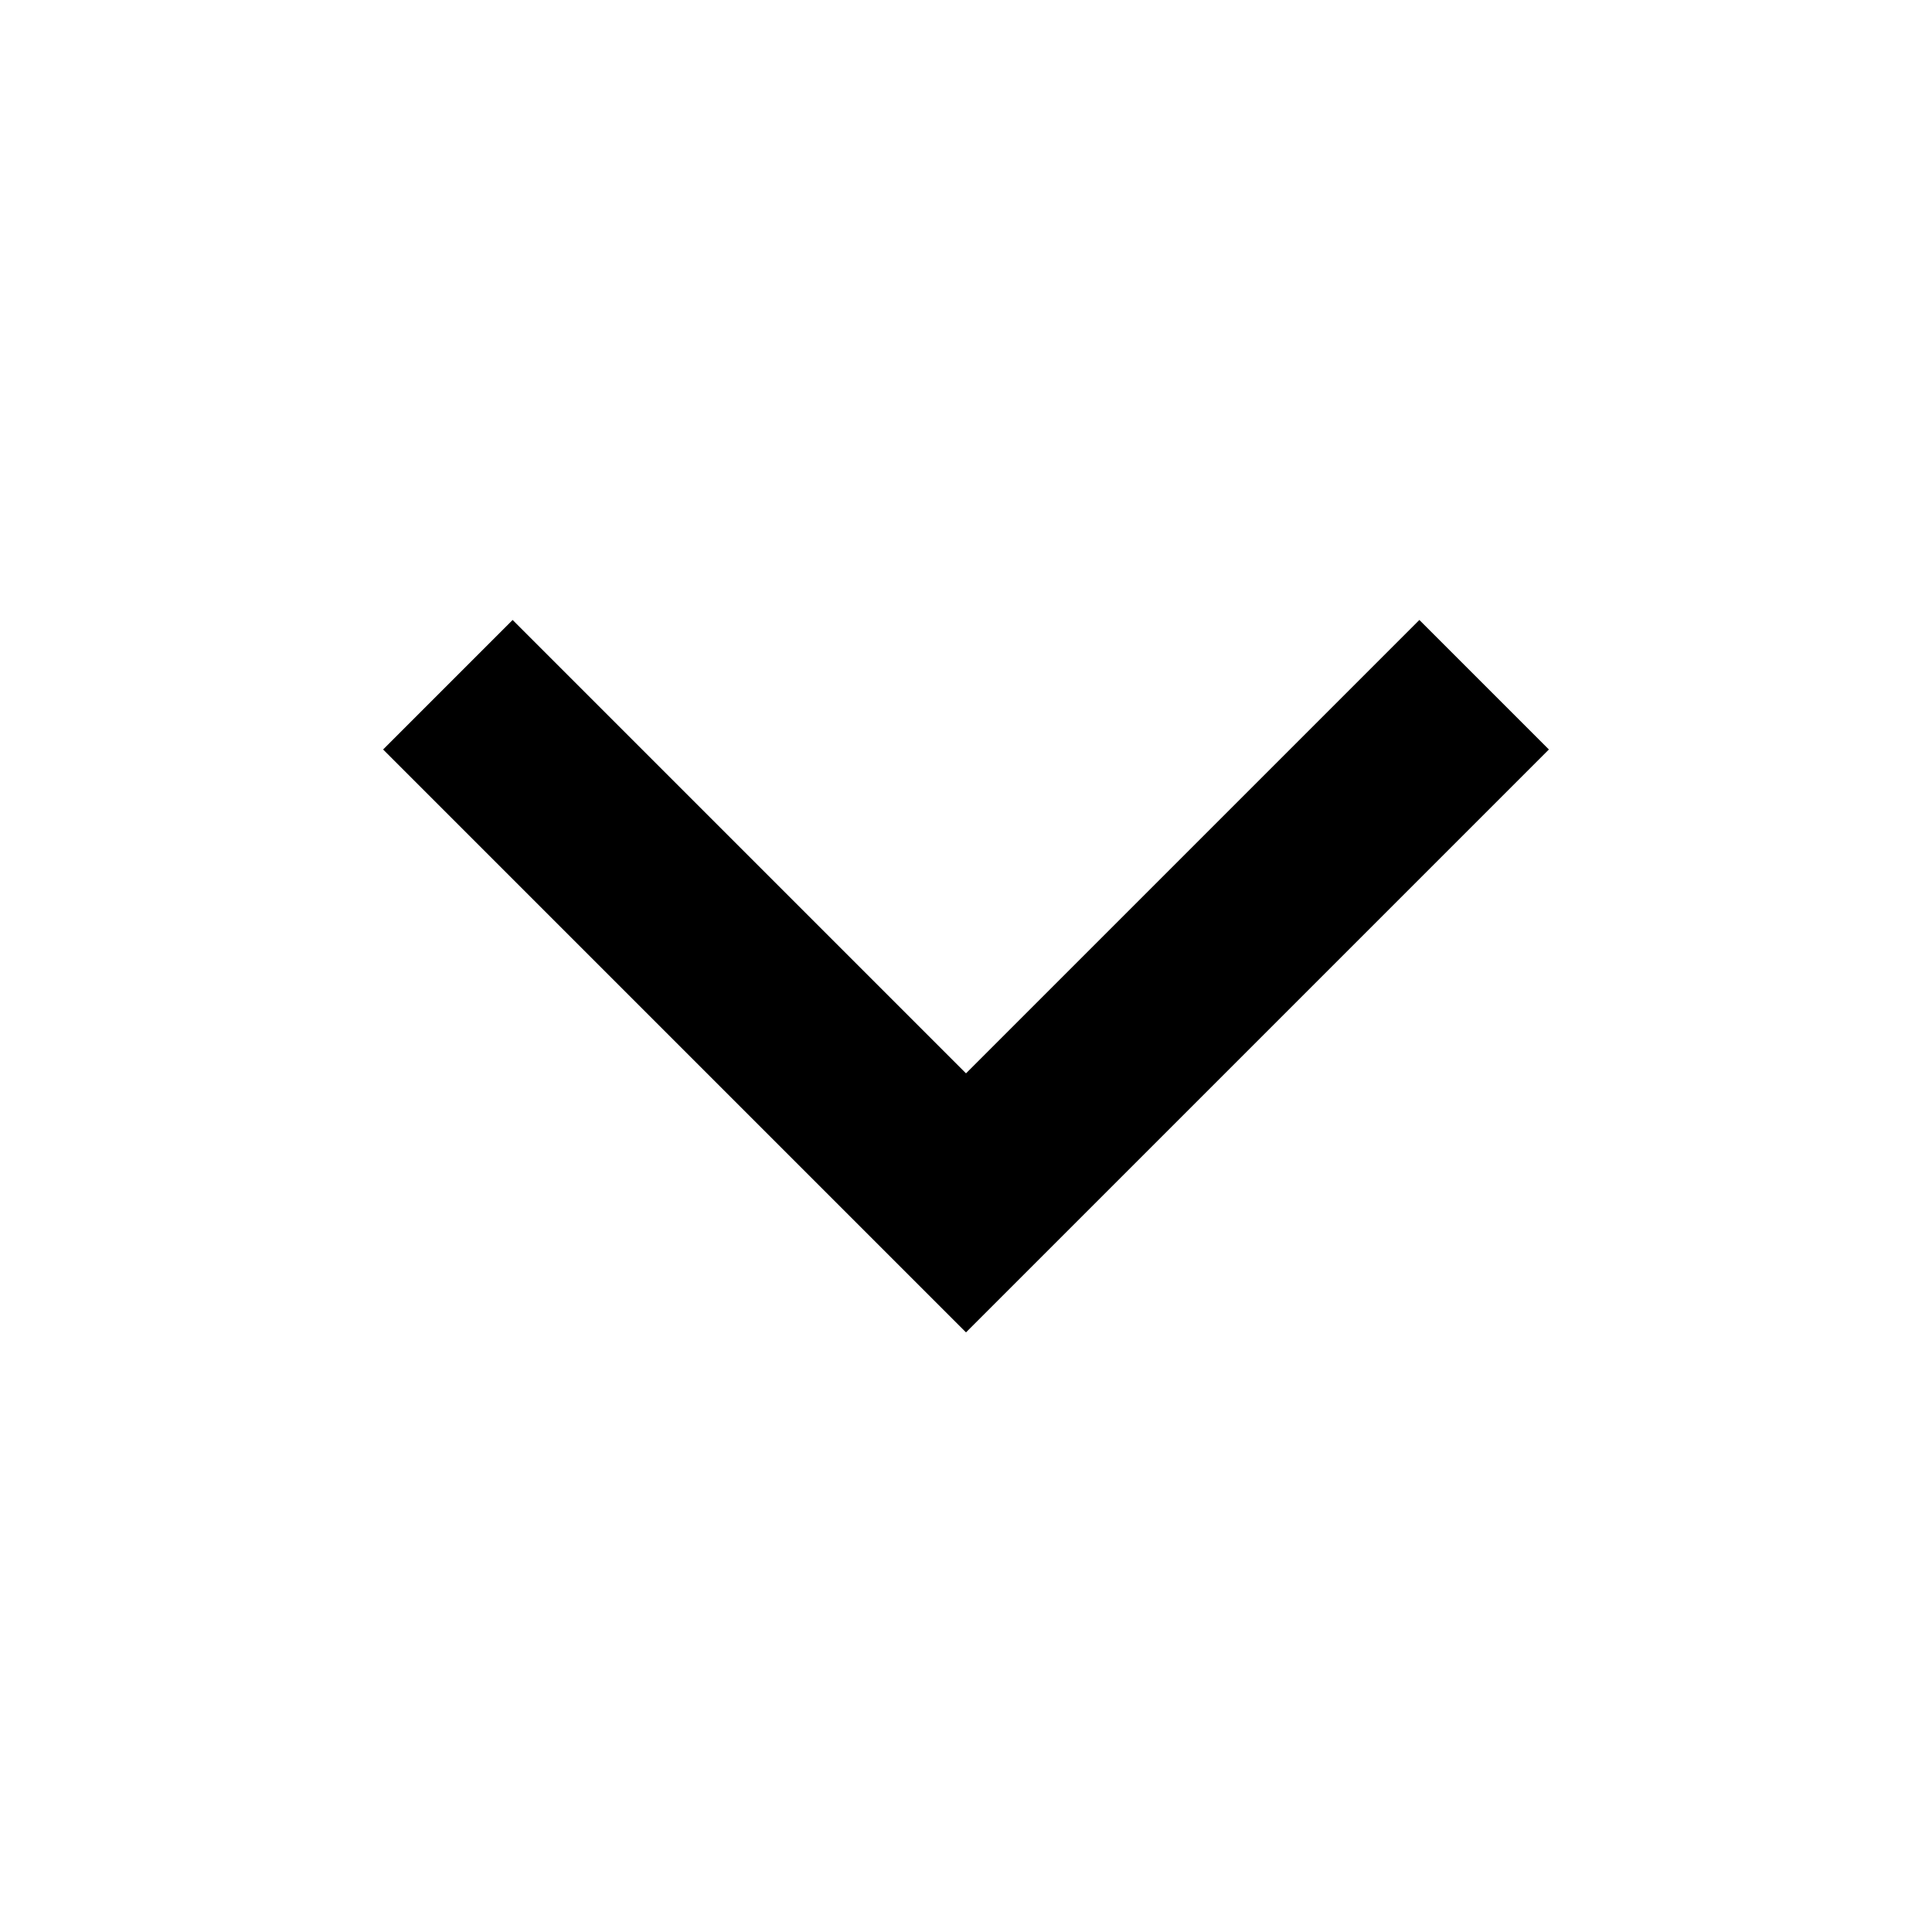
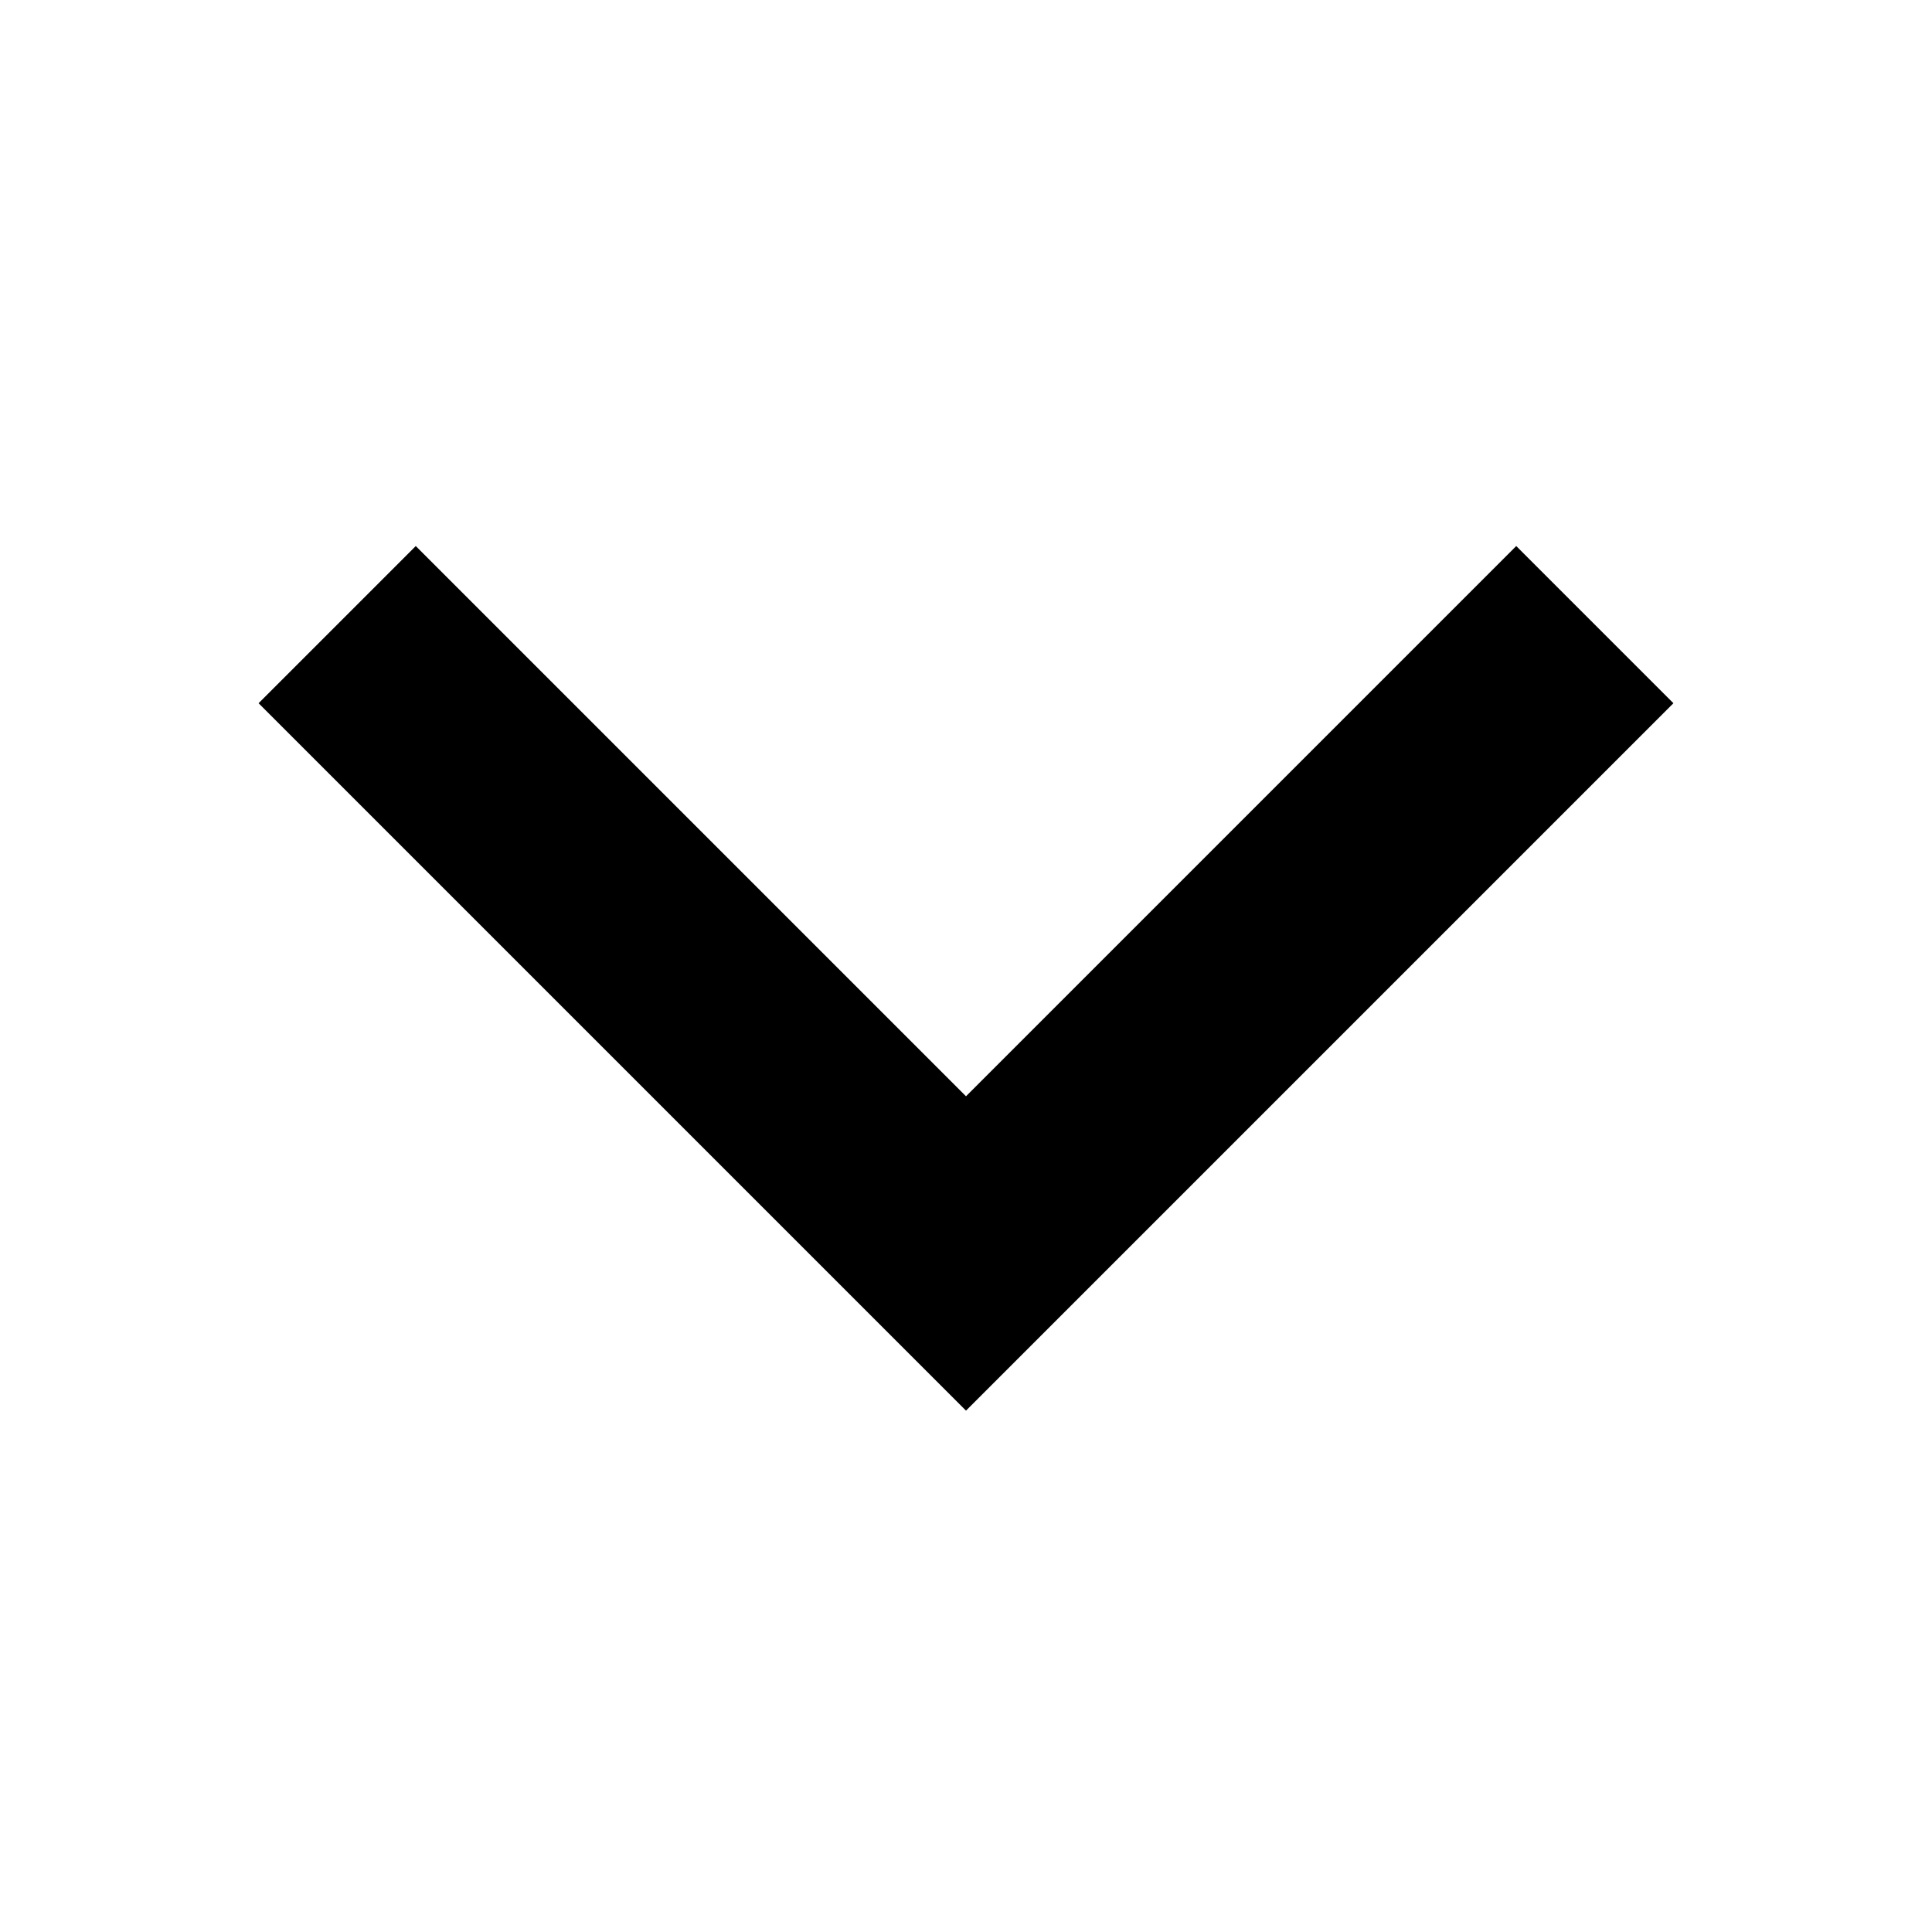
- <svg xmlns="http://www.w3.org/2000/svg" width="200px" height="200.00px" viewBox="0 0 1024 1024" version="1.1">
-   <path d="M512 568.895l240.299-240.299 68.642 68.643L512 706.18l-308.941-308.941 68.642-68.642z" />
+ <svg xmlns="http://www.w3.org/2000/svg" t="1736355601309" class="icon" viewBox="0 0 1024 1024" version="1.1" p-id="5557" width="200" height="200">
+   <path d="M512 581.049l291.634-291.634 83.306 83.308L512 747.663l-374.94-374.94 83.306-83.306z" p-id="5558" />
</svg>
